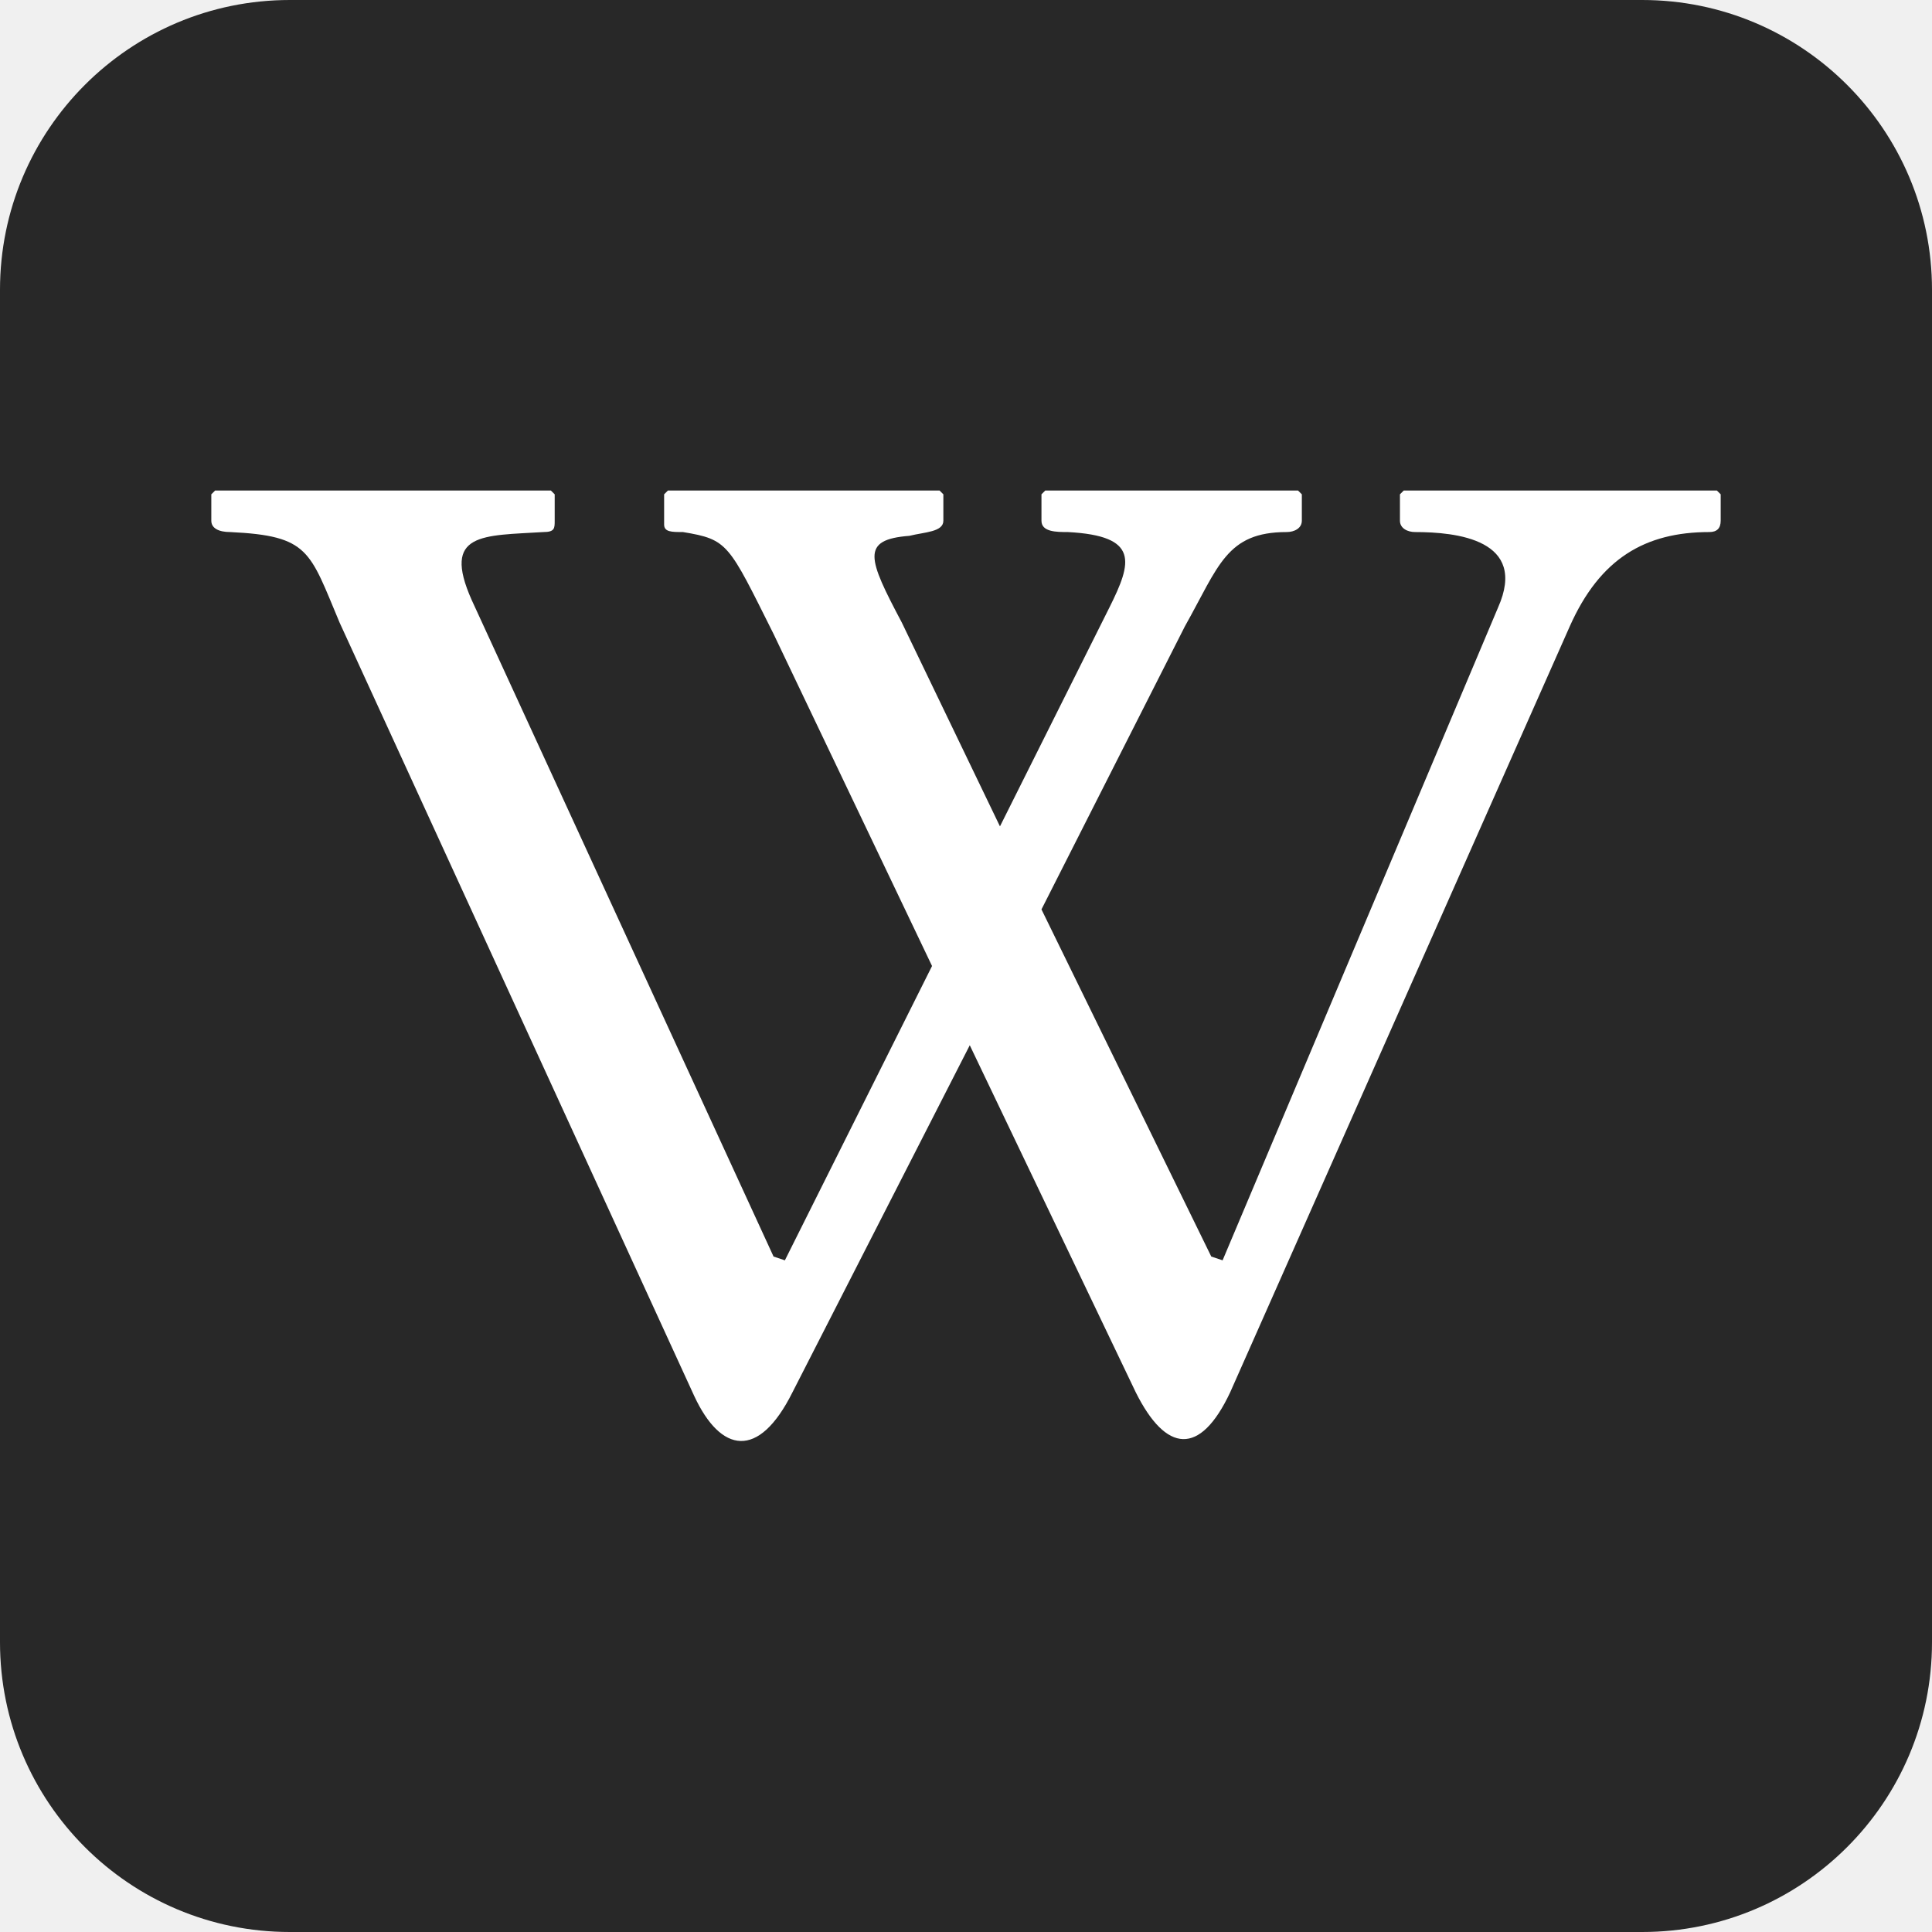
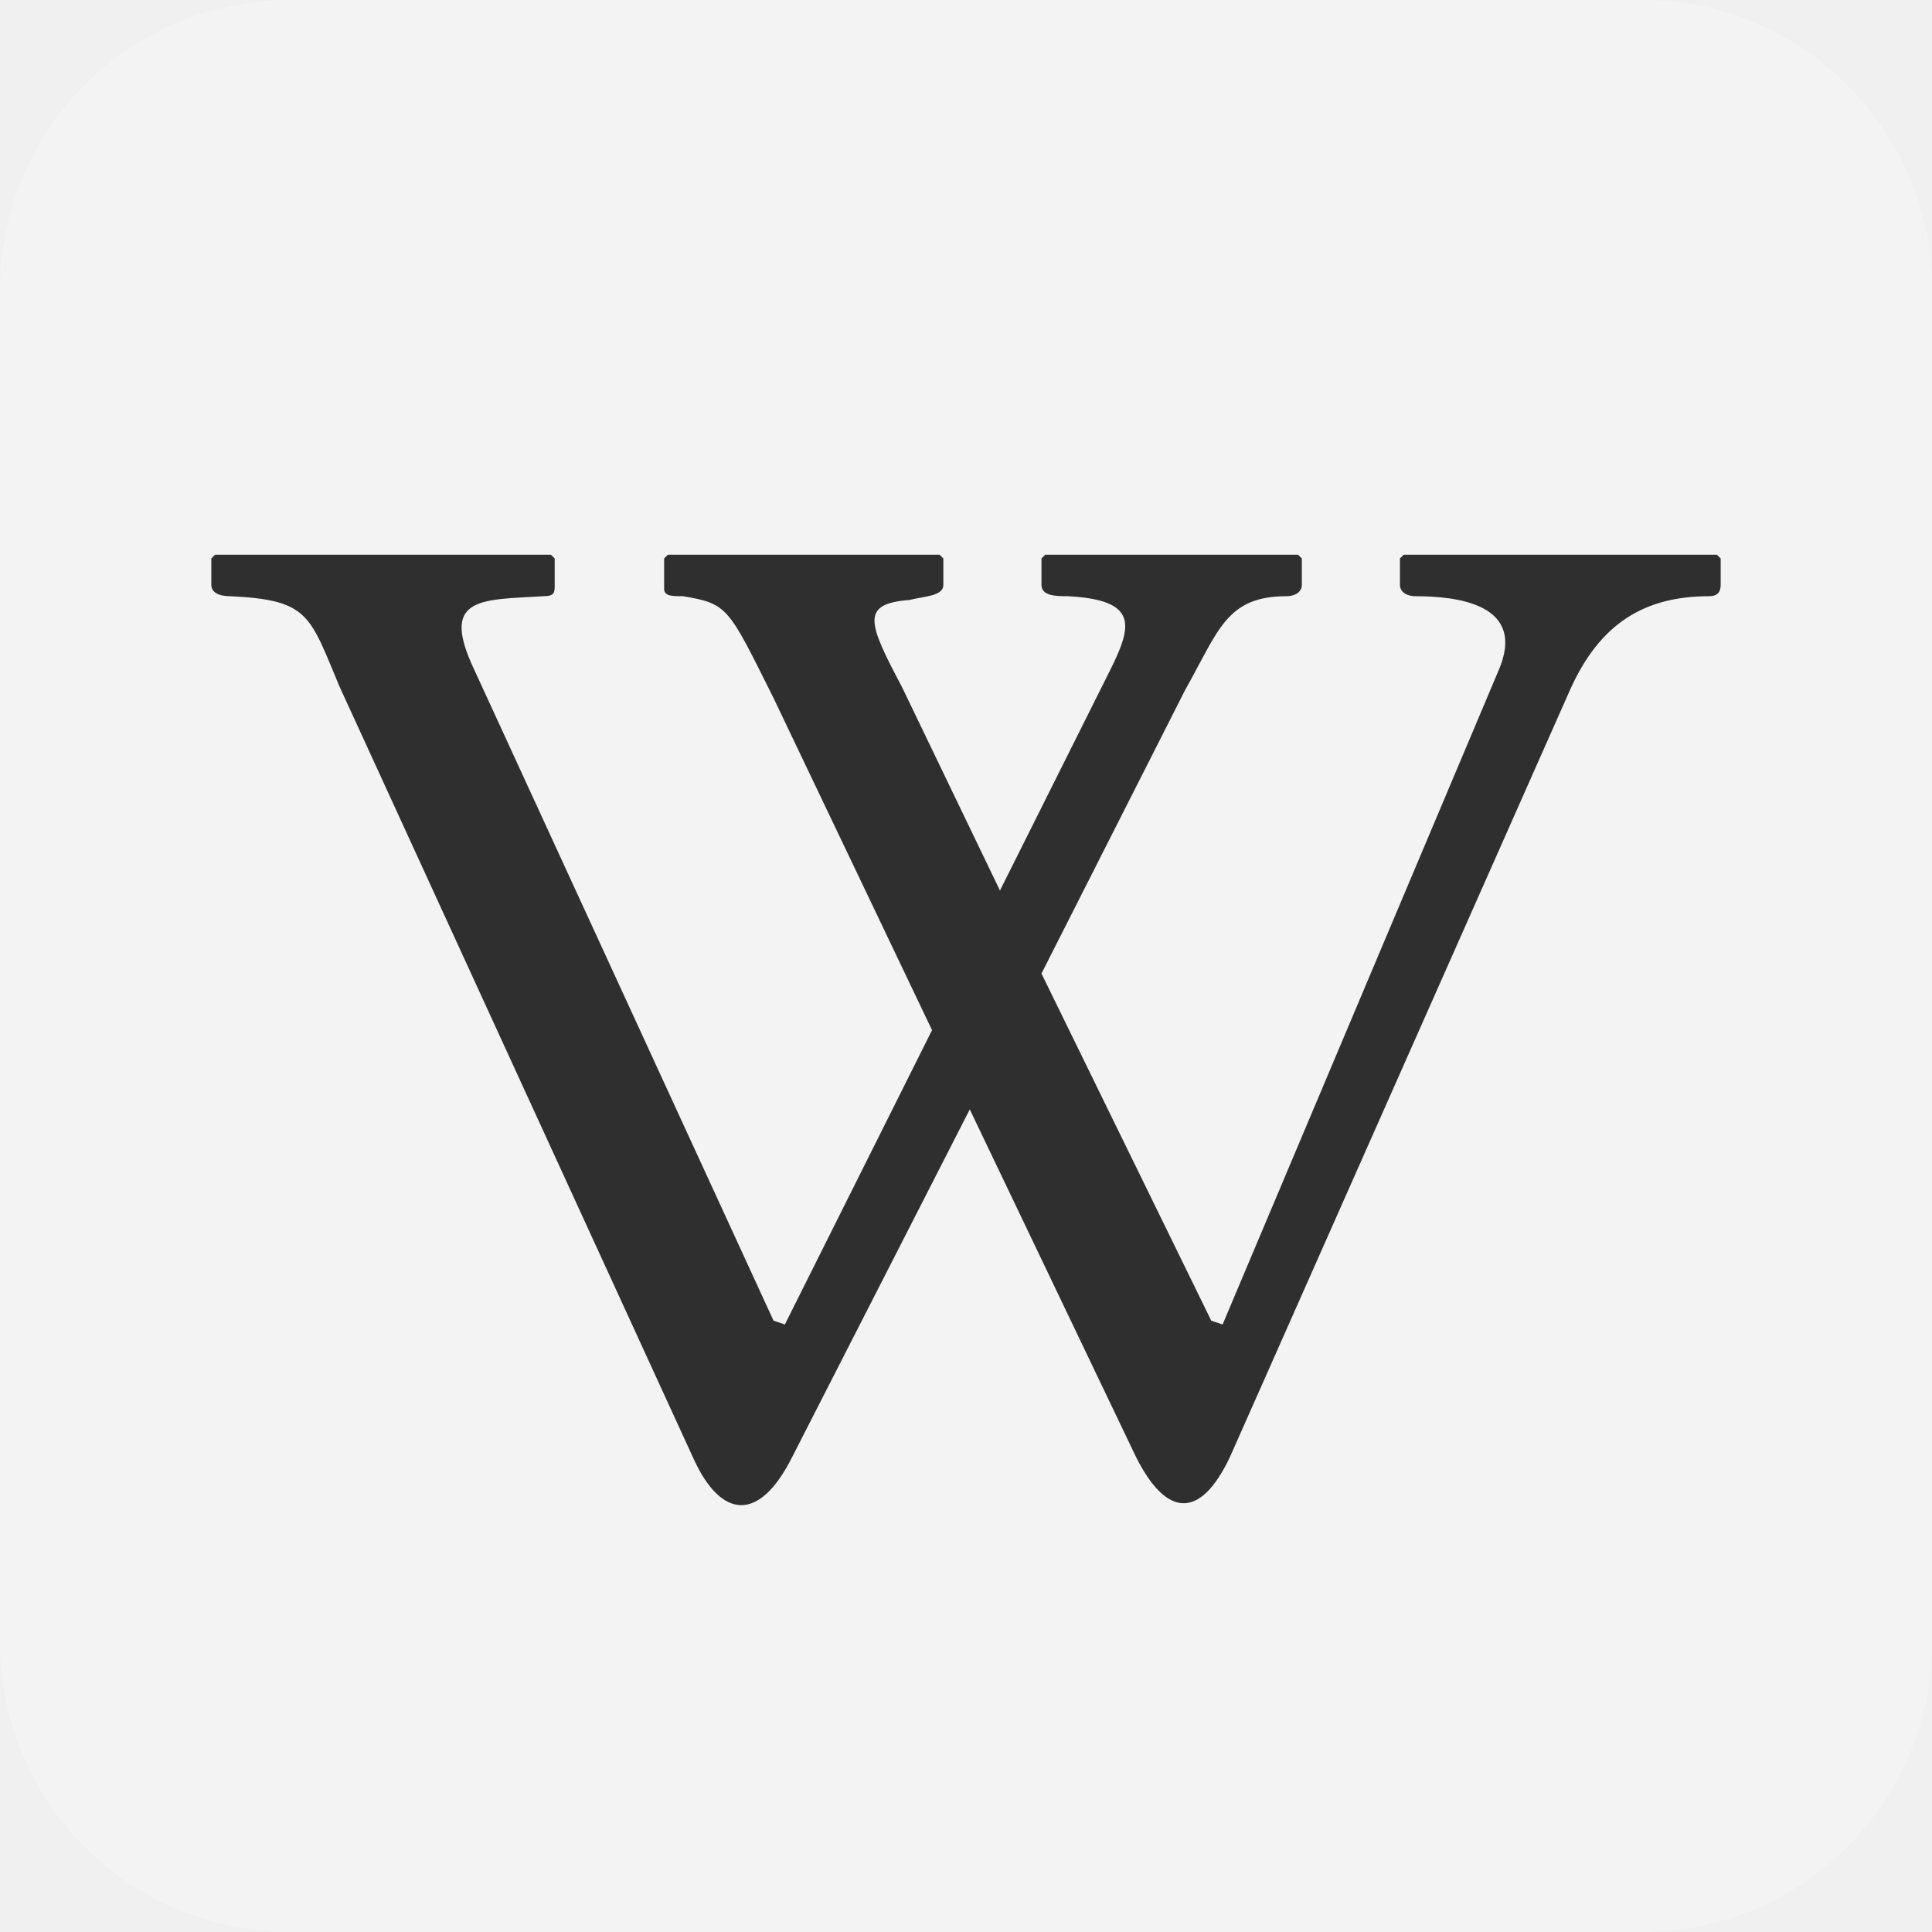
- <svg xmlns="http://www.w3.org/2000/svg" aria-label="Wikipedia" role="img" viewBox="0 0 512 512">
-   <rect width="512" height="512" fill="#282828" rx="15%" />
-   <path fill="#fff" d="M57 130l-1 1v7c0 2 2 3 5 3 21 1 21 5 29 24l94 205c7 15 17 17 26-1l47-92 44 92c8 16 17 17 25 0l90-203c8-18 20-25 37-25 2 0 3-1 3-3v-7l-1-1h-83l-1 1v7c0 2 2 3 4 3 11 0 30 2 22 20l-73 173-3-1-45-92 38-75c9-16 11-25 27-25 2 0 4-1 4-3v-7l-1-1h-67l-1 1v7c0 3 4 3 7 3 19 1 17 8 11 20l-29 58-26-54c-9-17-11-22 2-23 4-1 9-1 9-4v-7l-1-1h-72l-1 1v8c0 2 2 2 5 2 12 2 12 3 24 27l42 88-39 78-3-1-80-174c-8-18 3-17 19-18 3 0 3-1 3-3v-7l-1-1z" />
+ <svg xmlns="http://www.w3.org/2000/svg" viewBox="0 0 512 512" aria-label="Wikipedia" role="img">
+   <rect fill="#f3f3f3" height="512" rx="15%" width="512" />
+   <path d="m57 147-1 1v7c0 2 2 3 5 3 21 1 21 5 29 24l94 205c7 15 17 17 26-1l47-92 44 92c8 16 17 17 25 0l90-203c8-18 20-25 37-25 2 0 3-1 3-3v-7l-1-1h-83l-1 1v7c0 2 2 3 4 3 11 0 30 2 22 20l-73 173-3-1-45-92 38-75c9-16 11-25 27-25 2 0 4-1 4-3v-7l-1-1h-67l-1 1v7c0 3 4 3 7 3 19 1 17 8 11 20l-29 58-26-54c-9-17-11-22 2-23 4-1 9-1 9-4v-7l-1-1h-72l-1 1v8c0 2 2 2 5 2 12 2 12 3 24 27l42 88-39 78-3-1-80-174c-8-18 3-17 19-18 3 0 3-1 3-3v-7l-1-1z" fill="#2f2f2f" />
</svg>
